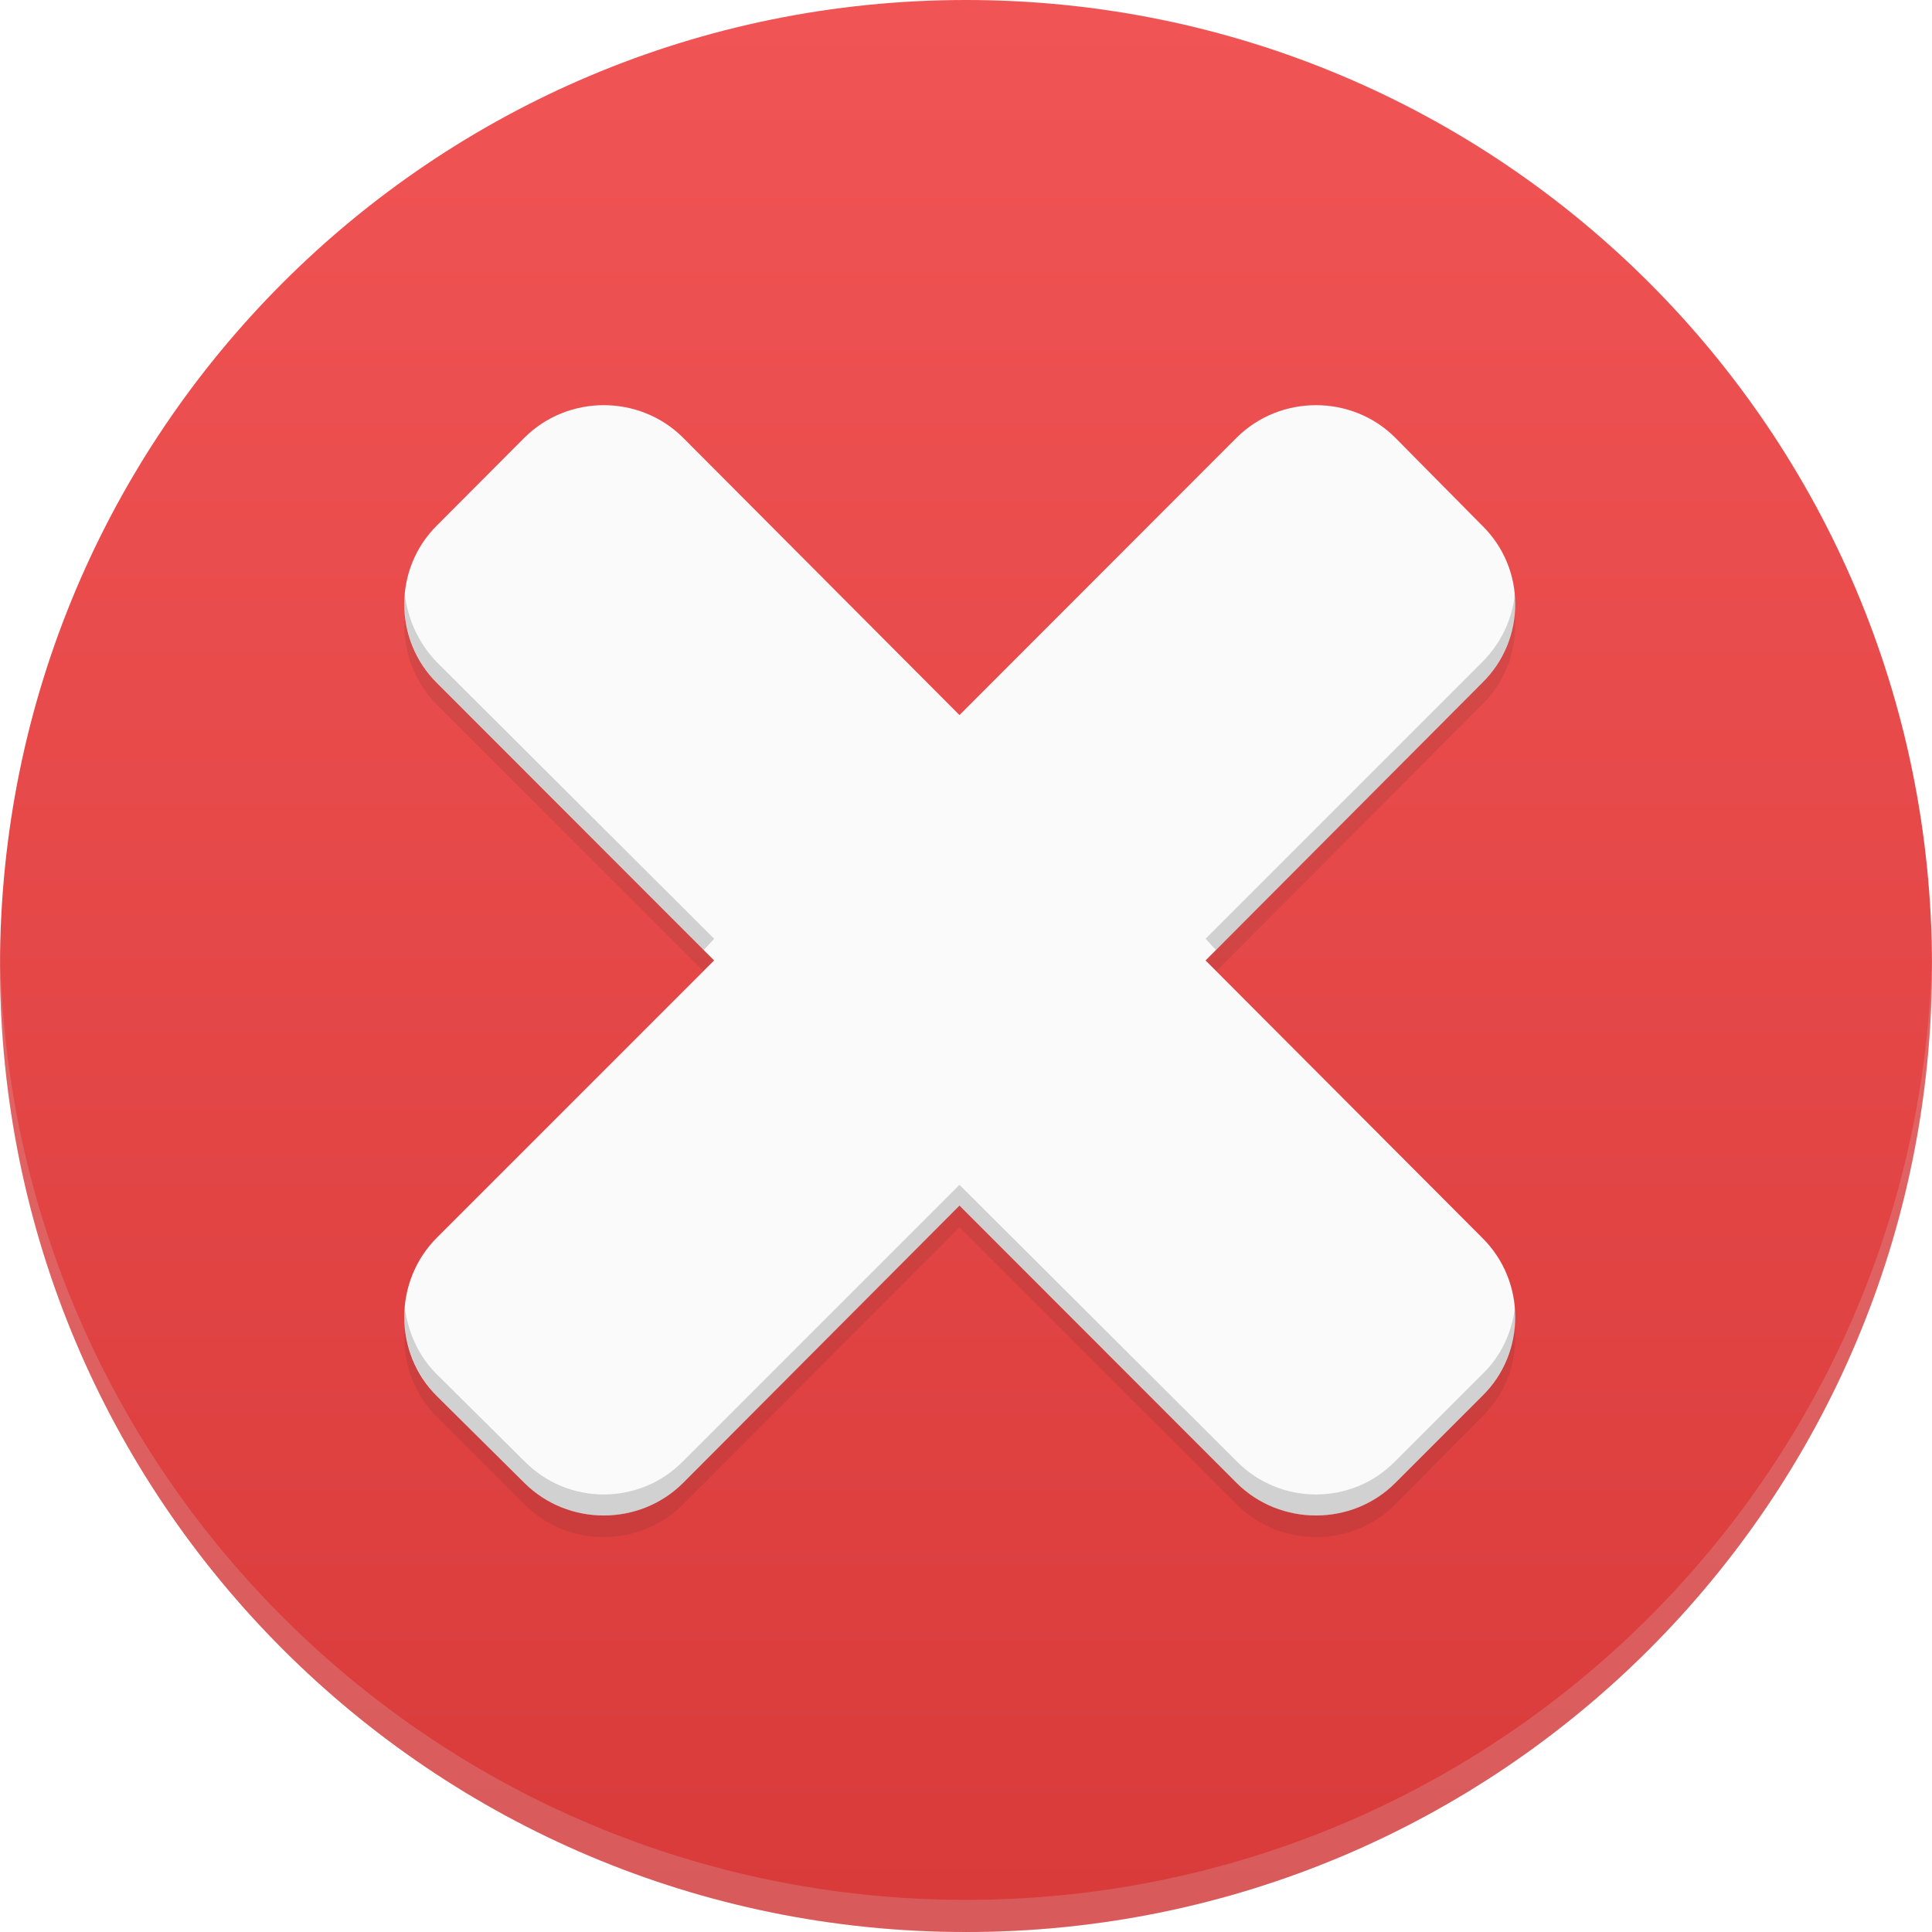
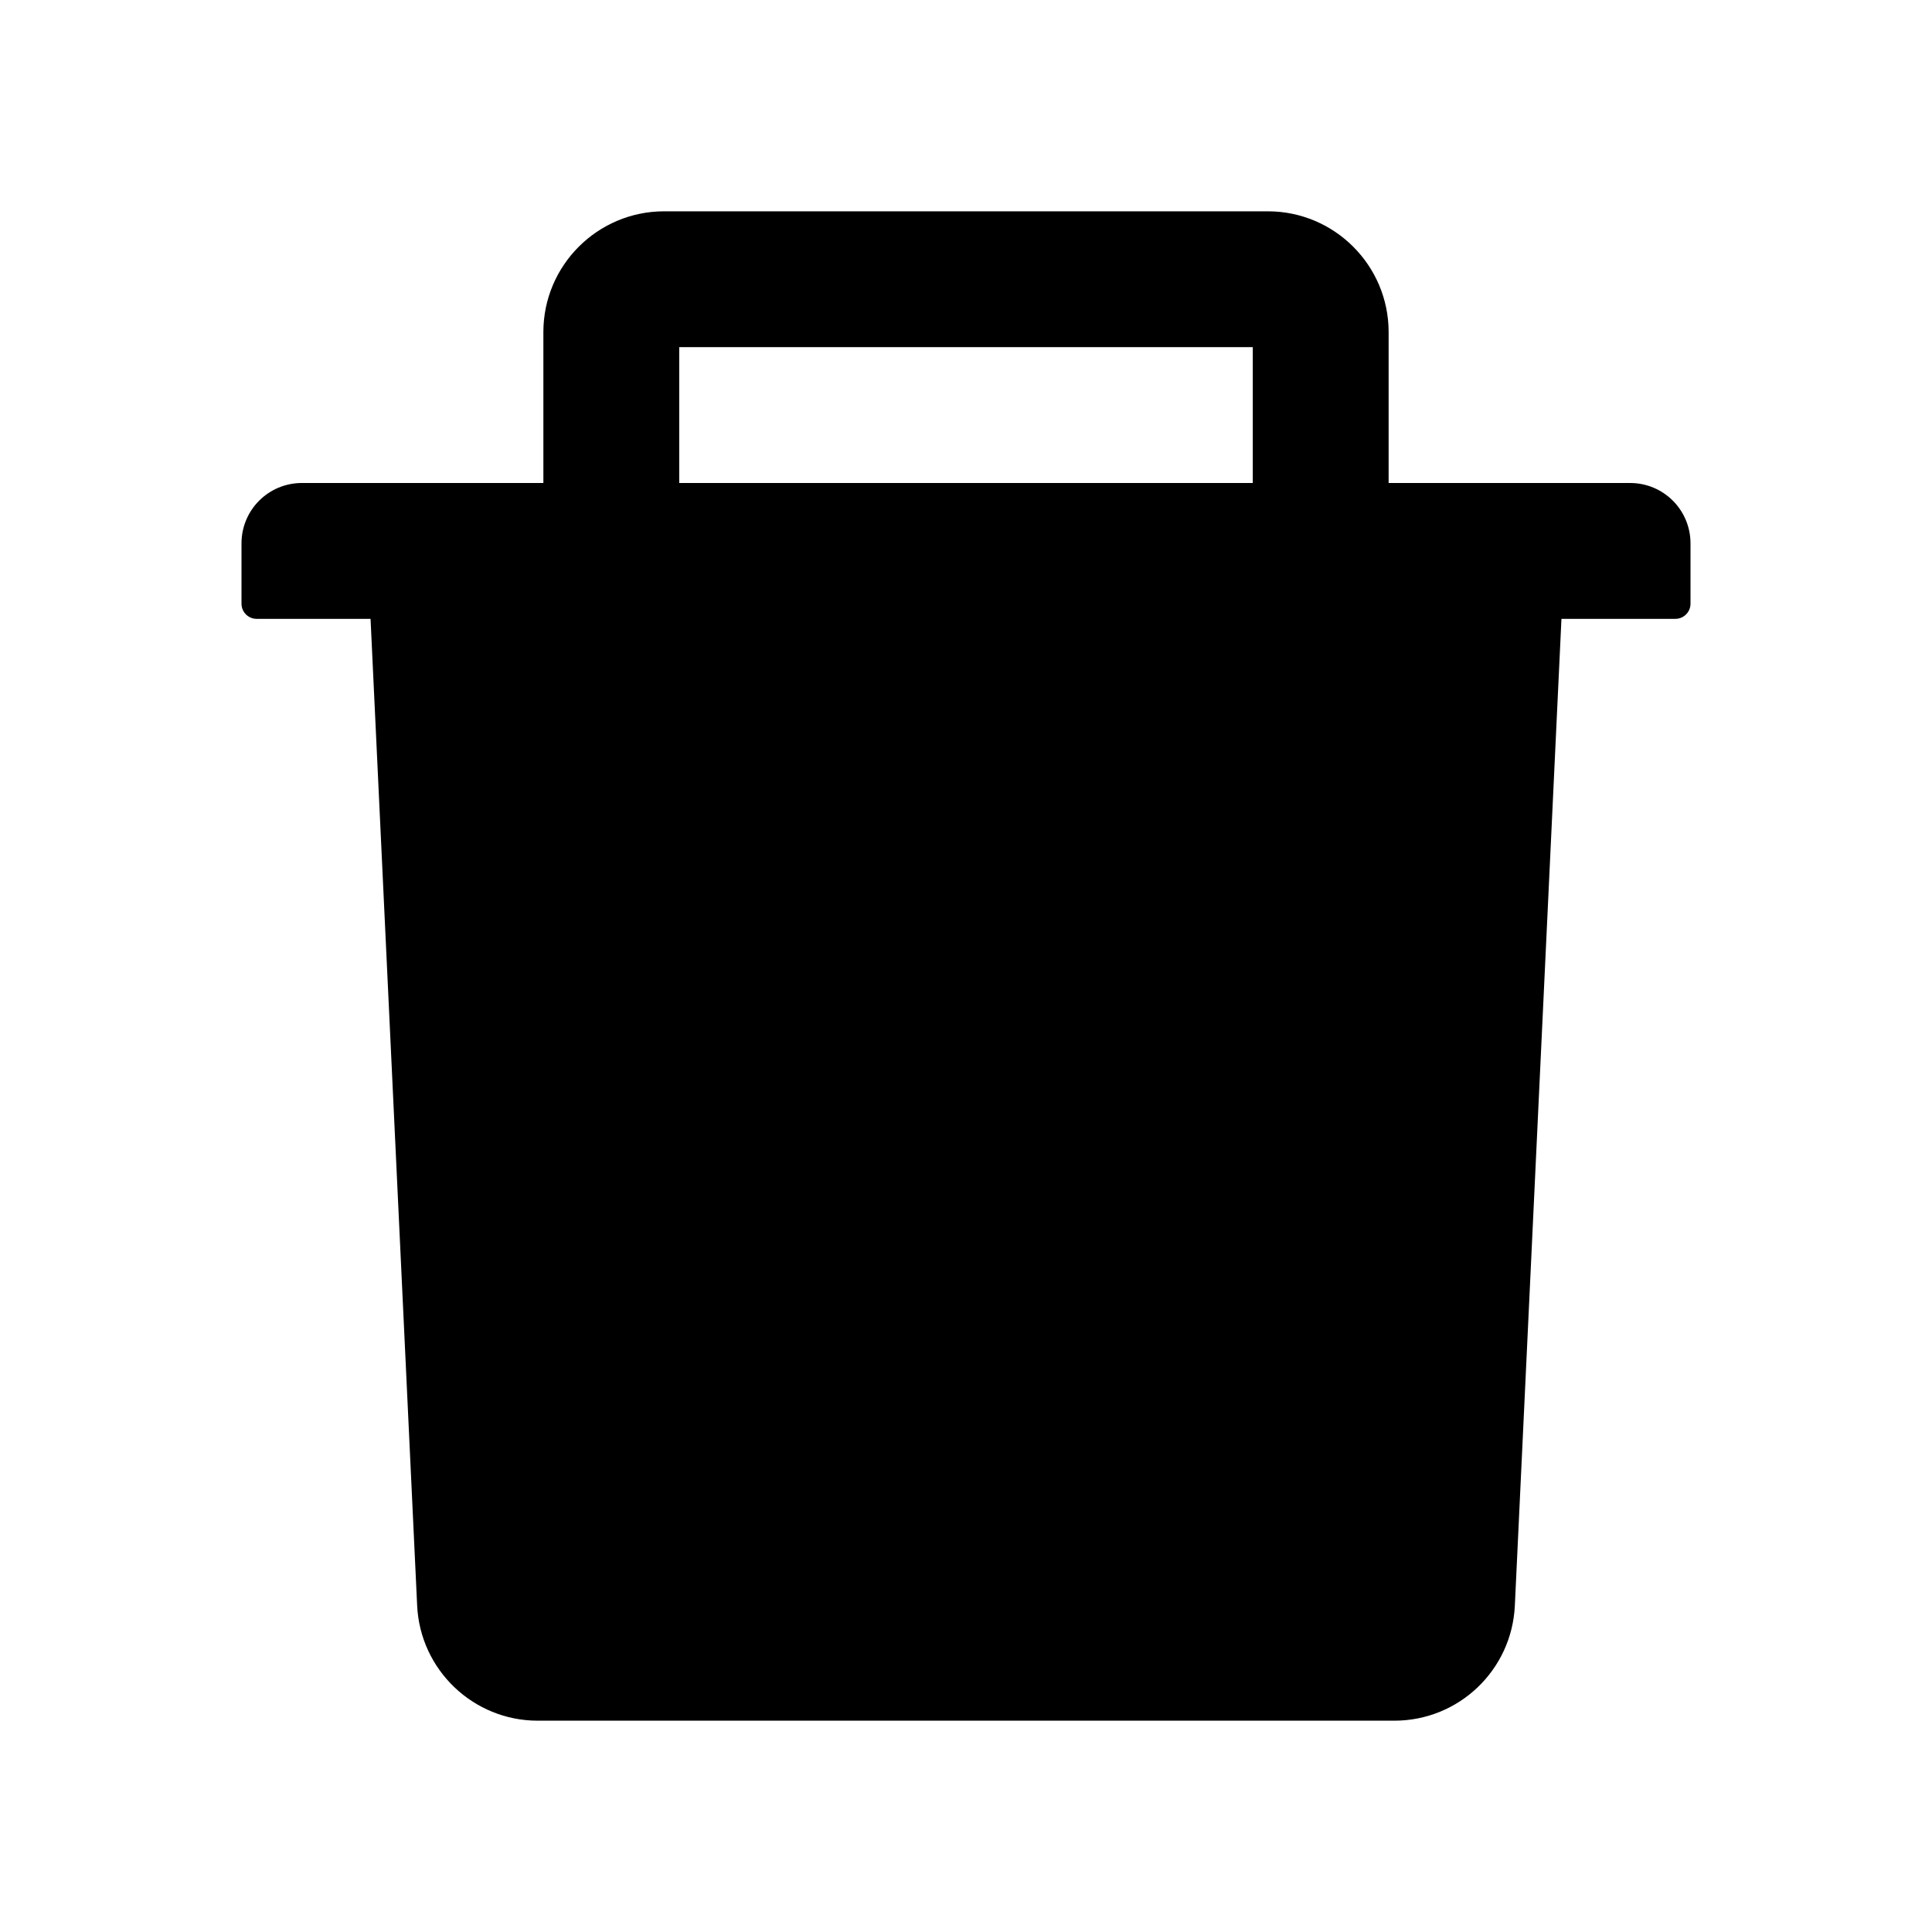
- <svg xmlns="http://www.w3.org/2000/svg" xmlns:xlink="http://www.w3.org/1999/xlink" width="8px" height="8px" viewBox="0 0 8 8" version="1.1">
-   <defs>
-     <linearGradient id="linear0" gradientUnits="userSpaceOnUse" x1="127.999" y1="0.992" x2="127.999" y2="252.659" gradientTransform="matrix(0.03125,0,0,0.03125,0,0)">
-       <stop offset="0" style="stop-color:rgb(94.51%,32.941%,32.941%);stop-opacity:1;" />
-       <stop offset="1" style="stop-color:rgb(85.098%,23.137%,23.137%);stop-opacity:1;" />
-     </linearGradient>
-     <filter id="alpha" filterUnits="objectBoundingBox" x="0%" y="0%" width="100%" height="100%">
-       <feColorMatrix type="matrix" in="SourceGraphic" values="0 0 0 0 1 0 0 0 0 1 0 0 0 0 1 0 0 0 1 0" />
-     </filter>
-     <mask id="mask0">
-       <g filter="url(#alpha)">
-         <rect x="0" y="0" width="8" height="8" style="fill:rgb(0%,0%,0%);fill-opacity:0.2;stroke:none;" />
-       </g>
-     </mask>
-     <clipPath id="clip1">
-       <rect x="0" y="0" width="8" height="8" />
-     </clipPath>
-     <g id="surface5" clip-path="url(#clip1)">
-       <path style=" stroke:none;fill-rule:nonzero;fill:rgb(84.706%,84.706%,84.706%);fill-opacity:1;" d="M 4 7.867 C 1.812 7.867 0.035 6.113 0 3.934 C 0 3.957 0 3.977 0 4 C 0 6.211 1.789 8 4 8 C 6.211 8 8 6.211 8 4 C 8 3.977 8 3.957 8 3.934 C 7.965 6.113 6.188 7.867 4 7.867 Z M 4 7.867 " />
-     </g>
-     <mask id="mask1">
-       <g filter="url(#alpha)">
-         <rect x="0" y="0" width="8" height="8" style="fill:rgb(0%,0%,0%);fill-opacity:0.102;stroke:none;" />
-       </g>
-     </mask>
-     <clipPath id="clip2">
-       <rect x="0" y="0" width="8" height="8" />
-     </clipPath>
-     <g id="surface8" clip-path="url(#clip2)">
-       <path style=" stroke:none;fill-rule:nonzero;fill:rgb(17.255%,17.255%,17.255%);fill-opacity:1;" d="M 4.992 4.066 L 6.137 2.918 C 6.32 2.738 6.32 2.441 6.137 2.262 L 5.777 1.902 C 5.598 1.723 5.301 1.723 5.121 1.902 L 3.973 3.051 L 2.828 1.902 C 2.648 1.723 2.352 1.723 2.172 1.902 L 1.809 2.262 C 1.629 2.441 1.629 2.738 1.809 2.918 L 2.957 4.066 L 1.809 5.215 C 1.629 5.395 1.629 5.688 1.809 5.867 L 2.172 6.23 C 2.352 6.41 2.648 6.41 2.828 6.23 L 3.973 5.082 L 5.121 6.23 C 5.301 6.41 5.598 6.41 5.777 6.23 L 6.137 5.867 C 6.32 5.688 6.32 5.395 6.137 5.215 Z M 4.992 4.066 " />
-     </g>
-     <mask id="mask2">
-       <g filter="url(#alpha)">
-         <rect x="0" y="0" width="8" height="8" style="fill:rgb(0%,0%,0%);fill-opacity:0.2;stroke:none;" />
-       </g>
-     </mask>
-     <clipPath id="clip3">
-       <rect x="0" y="0" width="8" height="8" />
-     </clipPath>
-     <g id="surface11" clip-path="url(#clip3)">
-       <path style=" stroke:none;fill-rule:nonzero;fill:rgb(17.255%,17.255%,17.255%);fill-opacity:1;" d="M 2.914 3.934 L 2.957 3.887 L 1.809 2.742 C 1.734 2.664 1.688 2.566 1.676 2.457 C 1.664 2.59 1.711 2.727 1.809 2.828 Z M 6.137 2.828 C 6.238 2.727 6.285 2.59 6.273 2.457 C 6.262 2.566 6.215 2.664 6.137 2.742 L 4.992 3.887 L 5.035 3.934 Z M 6.137 5.691 L 5.777 6.051 C 5.598 6.234 5.301 6.234 5.121 6.051 L 3.973 4.906 L 2.828 6.051 C 2.648 6.234 2.352 6.234 2.172 6.051 L 1.809 5.691 C 1.734 5.617 1.688 5.516 1.676 5.41 C 1.664 5.543 1.711 5.68 1.809 5.781 L 2.172 6.141 C 2.352 6.32 2.648 6.32 2.828 6.141 L 3.973 4.992 L 5.121 6.141 C 5.301 6.32 5.598 6.32 5.777 6.141 L 6.137 5.781 C 6.238 5.68 6.285 5.543 6.273 5.41 C 6.262 5.516 6.215 5.617 6.137 5.691 Z M 6.137 5.691 " />
-     </g>
-   </defs>
-   <g id="surface1">
-     <path style=" stroke:none;fill-rule:nonzero;fill:url(#linear0);" d="M 8 4 C 8 1.789 6.211 0 4 0 C 1.789 0 0 1.789 0 4 C 0 6.211 1.789 8 4 8 C 6.211 8 8 6.211 8 4 Z M 8 4 " />
-     <use xlink:href="#surface5" mask="url(#mask0)" />
-     <use xlink:href="#surface8" mask="url(#mask1)" />
-     <path style=" stroke:none;fill-rule:nonzero;fill:rgb(98.039%,98.039%,98.039%);fill-opacity:1;" d="M 4.992 3.977 L 6.137 2.828 C 6.32 2.648 6.32 2.355 6.137 2.176 L 5.777 1.812 C 5.598 1.633 5.301 1.633 5.121 1.812 L 3.973 2.961 L 2.828 1.812 C 2.648 1.633 2.352 1.633 2.172 1.812 L 1.809 2.176 C 1.629 2.355 1.629 2.648 1.809 2.828 L 2.957 3.977 L 1.809 5.125 C 1.629 5.305 1.629 5.602 1.809 5.781 L 2.172 6.141 C 2.352 6.32 2.648 6.32 2.828 6.141 L 3.973 4.992 L 5.121 6.141 C 5.301 6.32 5.598 6.32 5.777 6.141 L 6.137 5.781 C 6.32 5.602 6.32 5.305 6.137 5.125 Z M 4.992 3.977 " />
-     <use xlink:href="#surface11" mask="url(#mask2)" />
-   </g>
+ <svg xmlns="http://www.w3.org/2000/svg" width="25px" height="25px" viewBox="0 0 1024 1024" class="icon">
+   <path d="M864 256H736v-80c0-35.3-28.7-64-64-64H352c-35.3 0-64 28.7-64 64v80H160c-17.7 0-32 14.3-32 32v32c0 4.4 3.6 8 8 8h60.4l24.7 523c1.6 34.1 29.8 61 63.9 61h454c34.2 0 62.3-26.8 63.9-61l24.7-523H888c4.4 0 8-3.6 8-8v-32c0-17.7-14.3-32-32-32zm-200 0H360v-72h304v72z" />
</svg>
